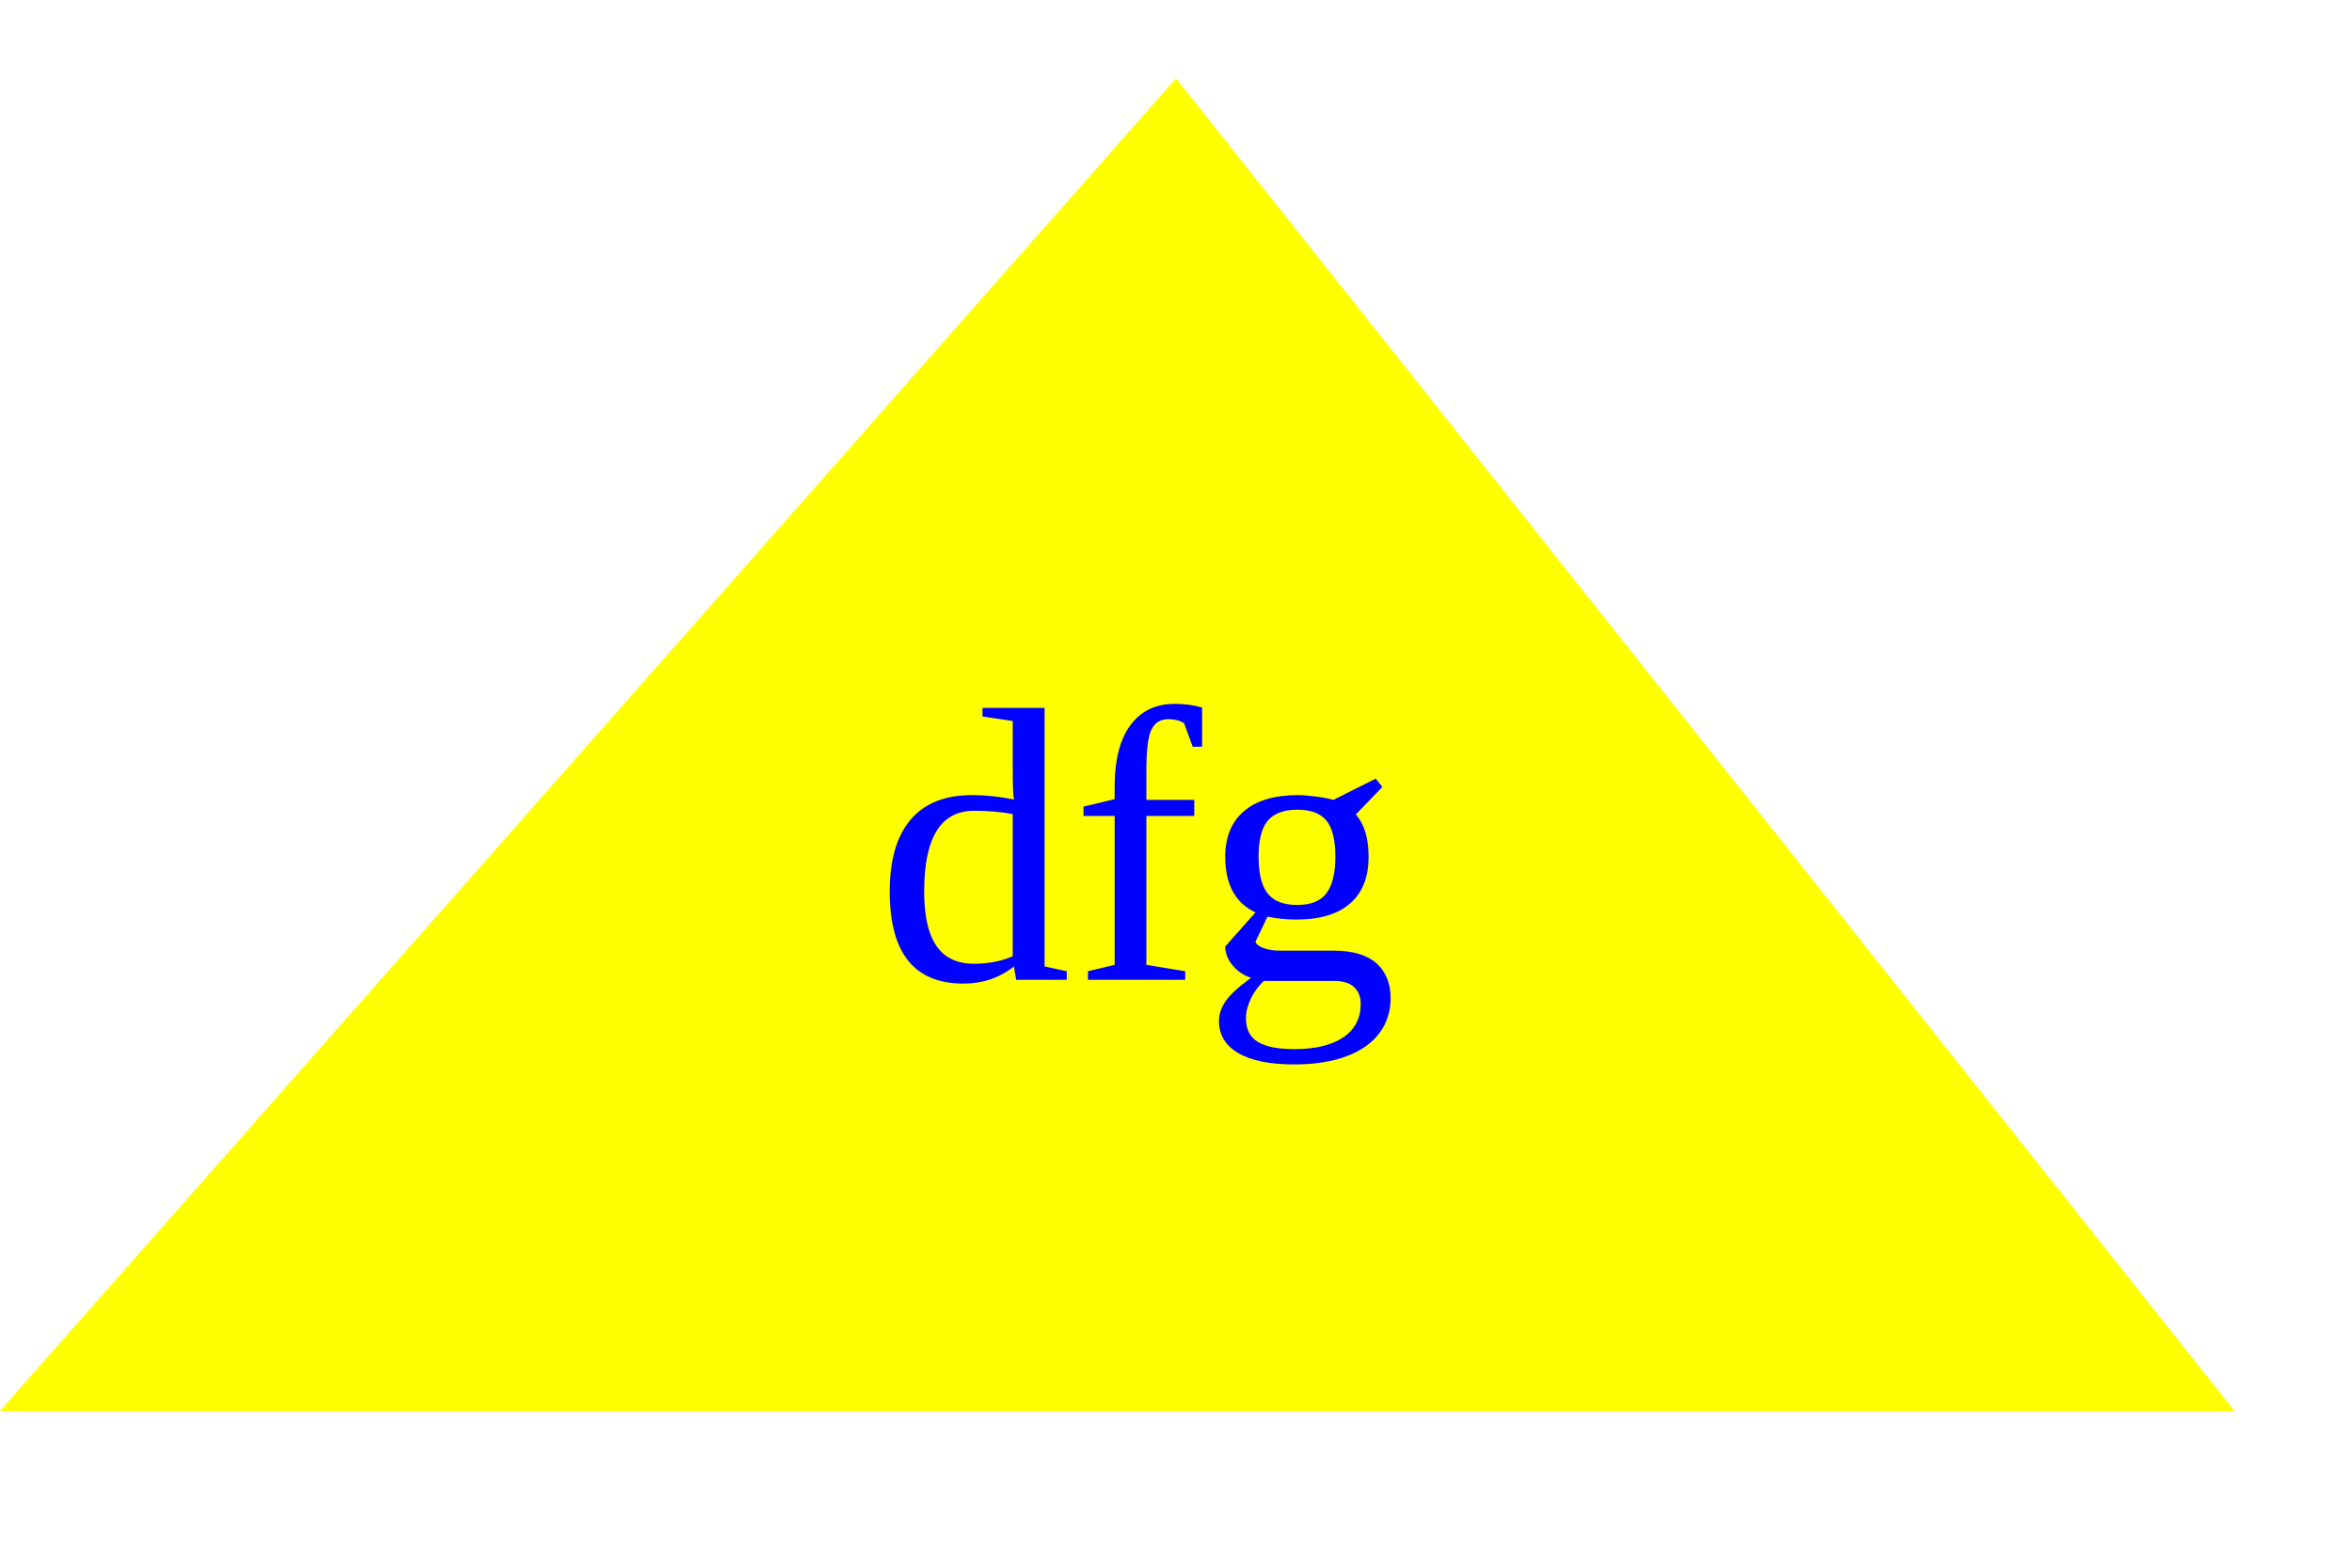
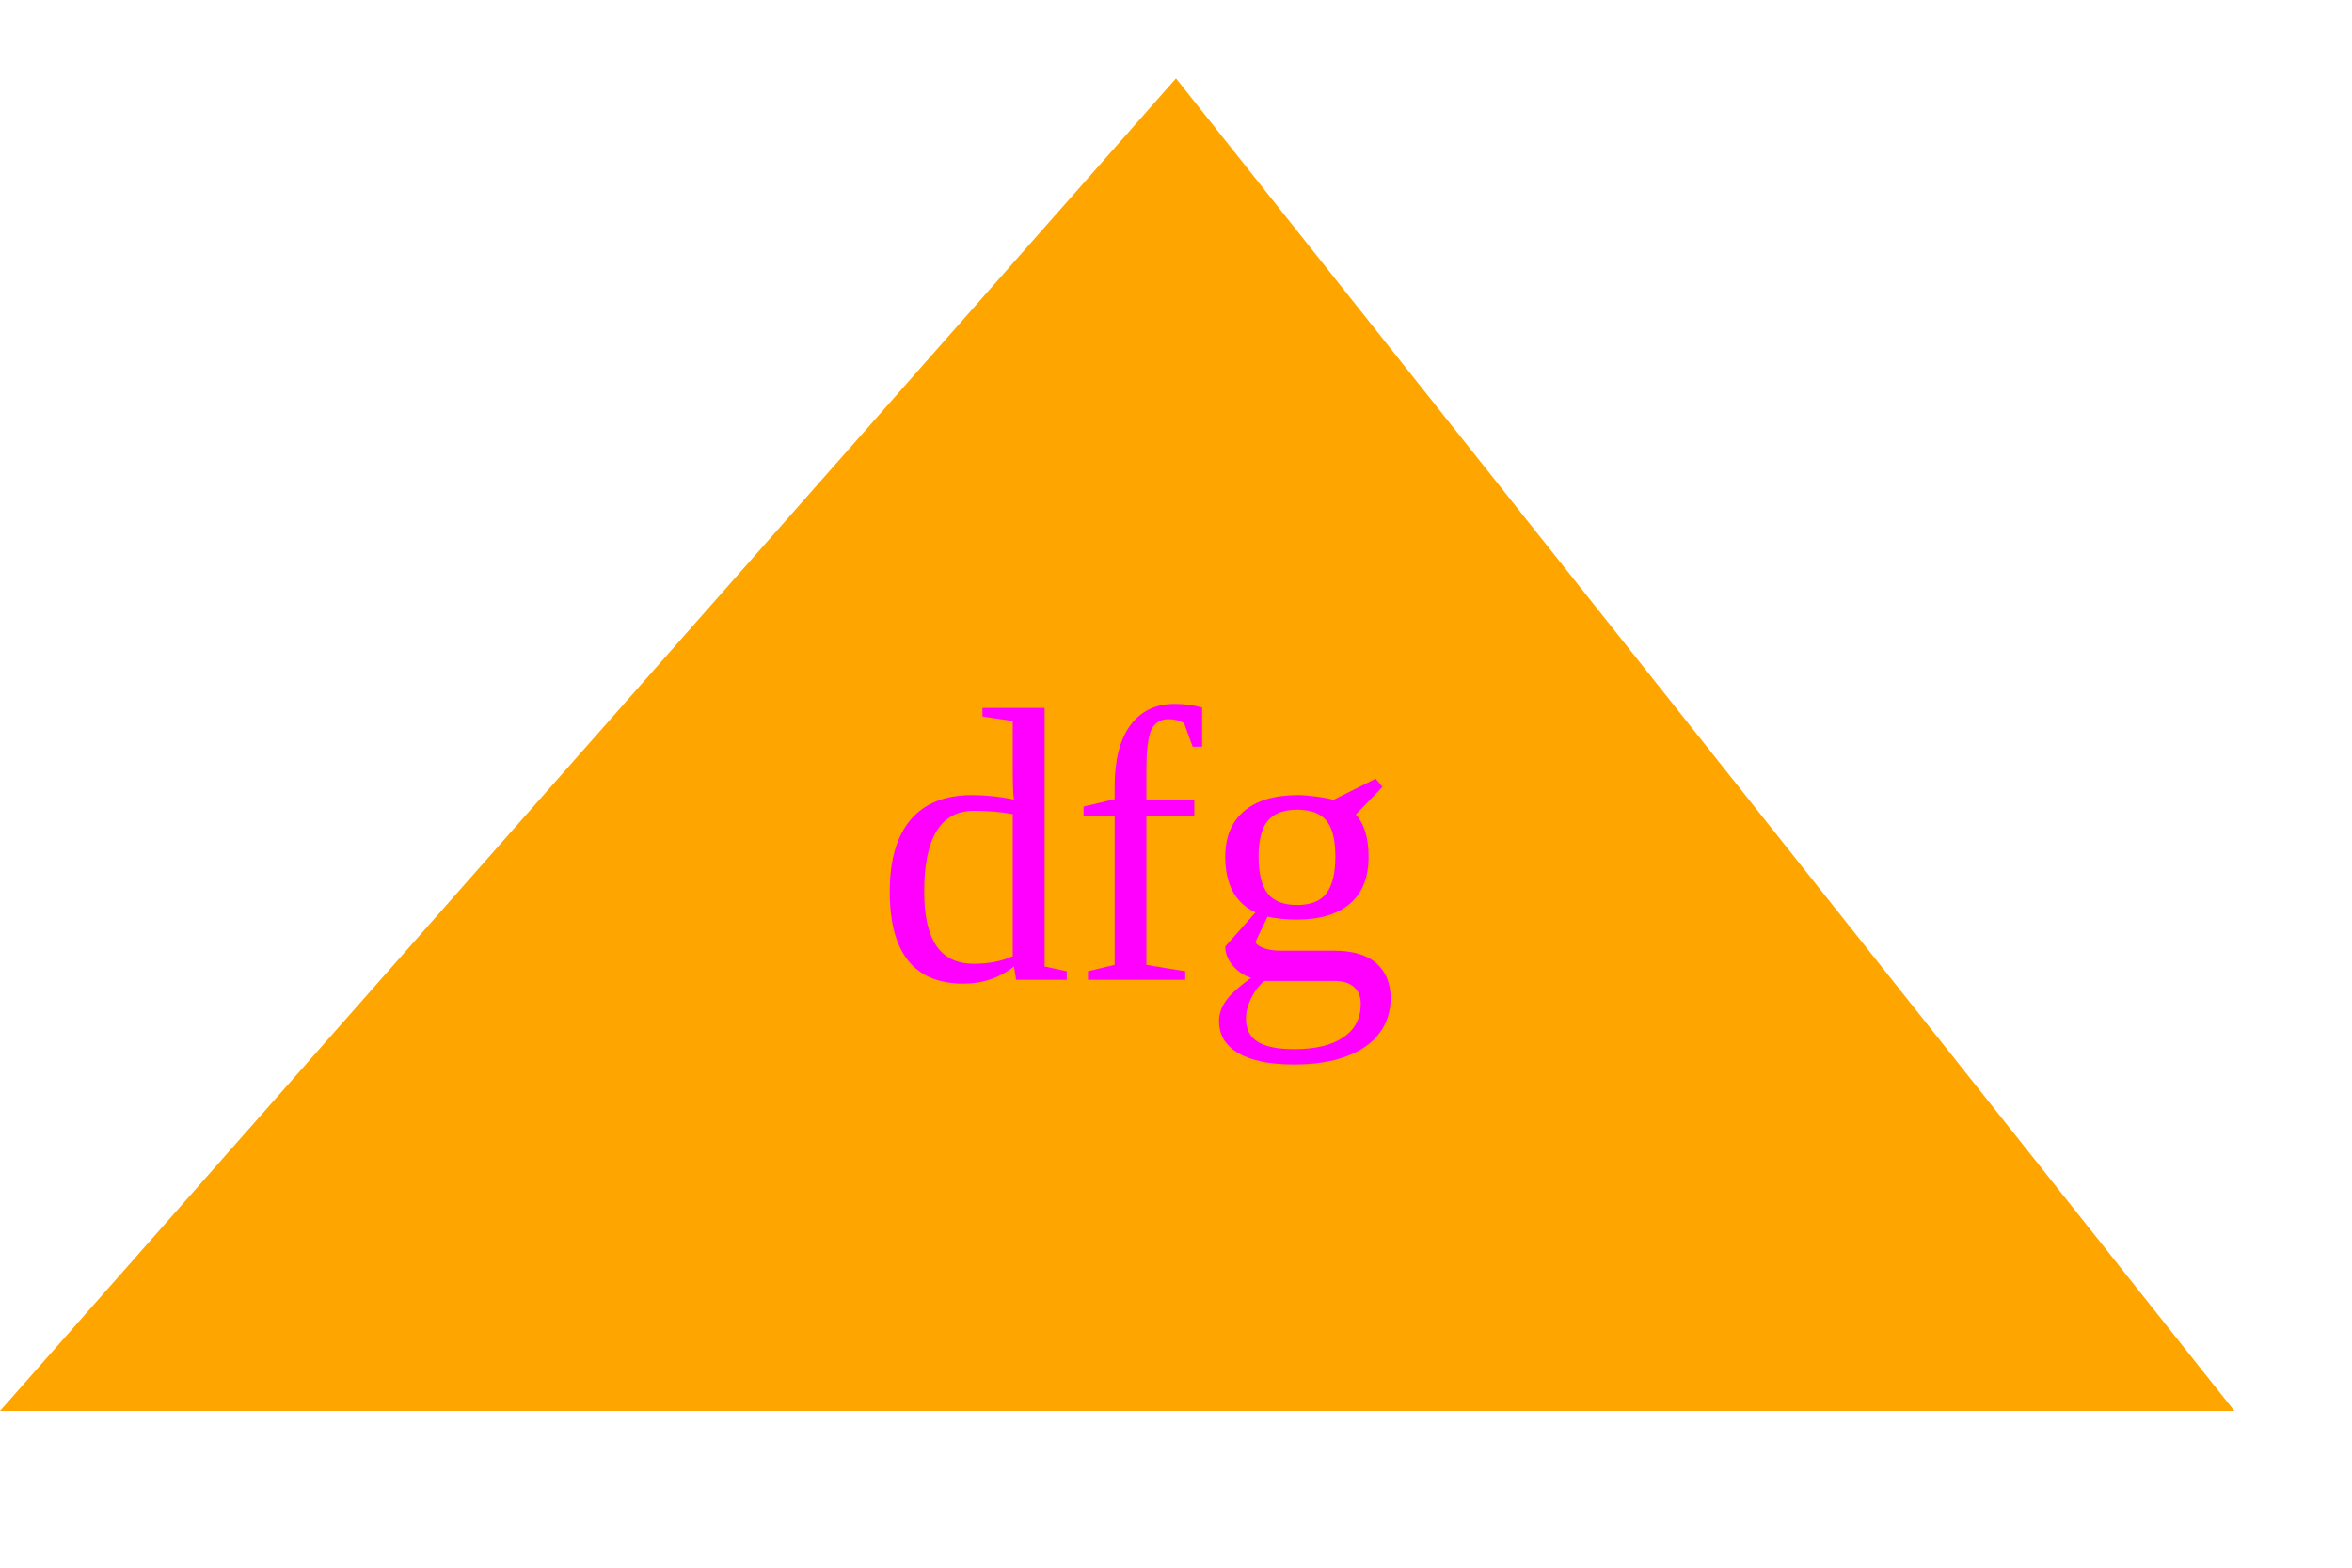
<svg xmlns="http://www.w3.org/2000/svg" version="1.1" width="300" height="200">
-   <polygon points="150,10 285,180 0,180" fill="yellow" />
-   <text x="145" y="125" font-size="50" text-anchor="middle" fill="blue">dfg</text>
+   <polygon points="150,10 285,180 0,180" fill="orange" />
+   <text x="145" y="125" font-size="50" text-anchor="middle" fill="FUCHSIA">dfg</text>
</svg>
